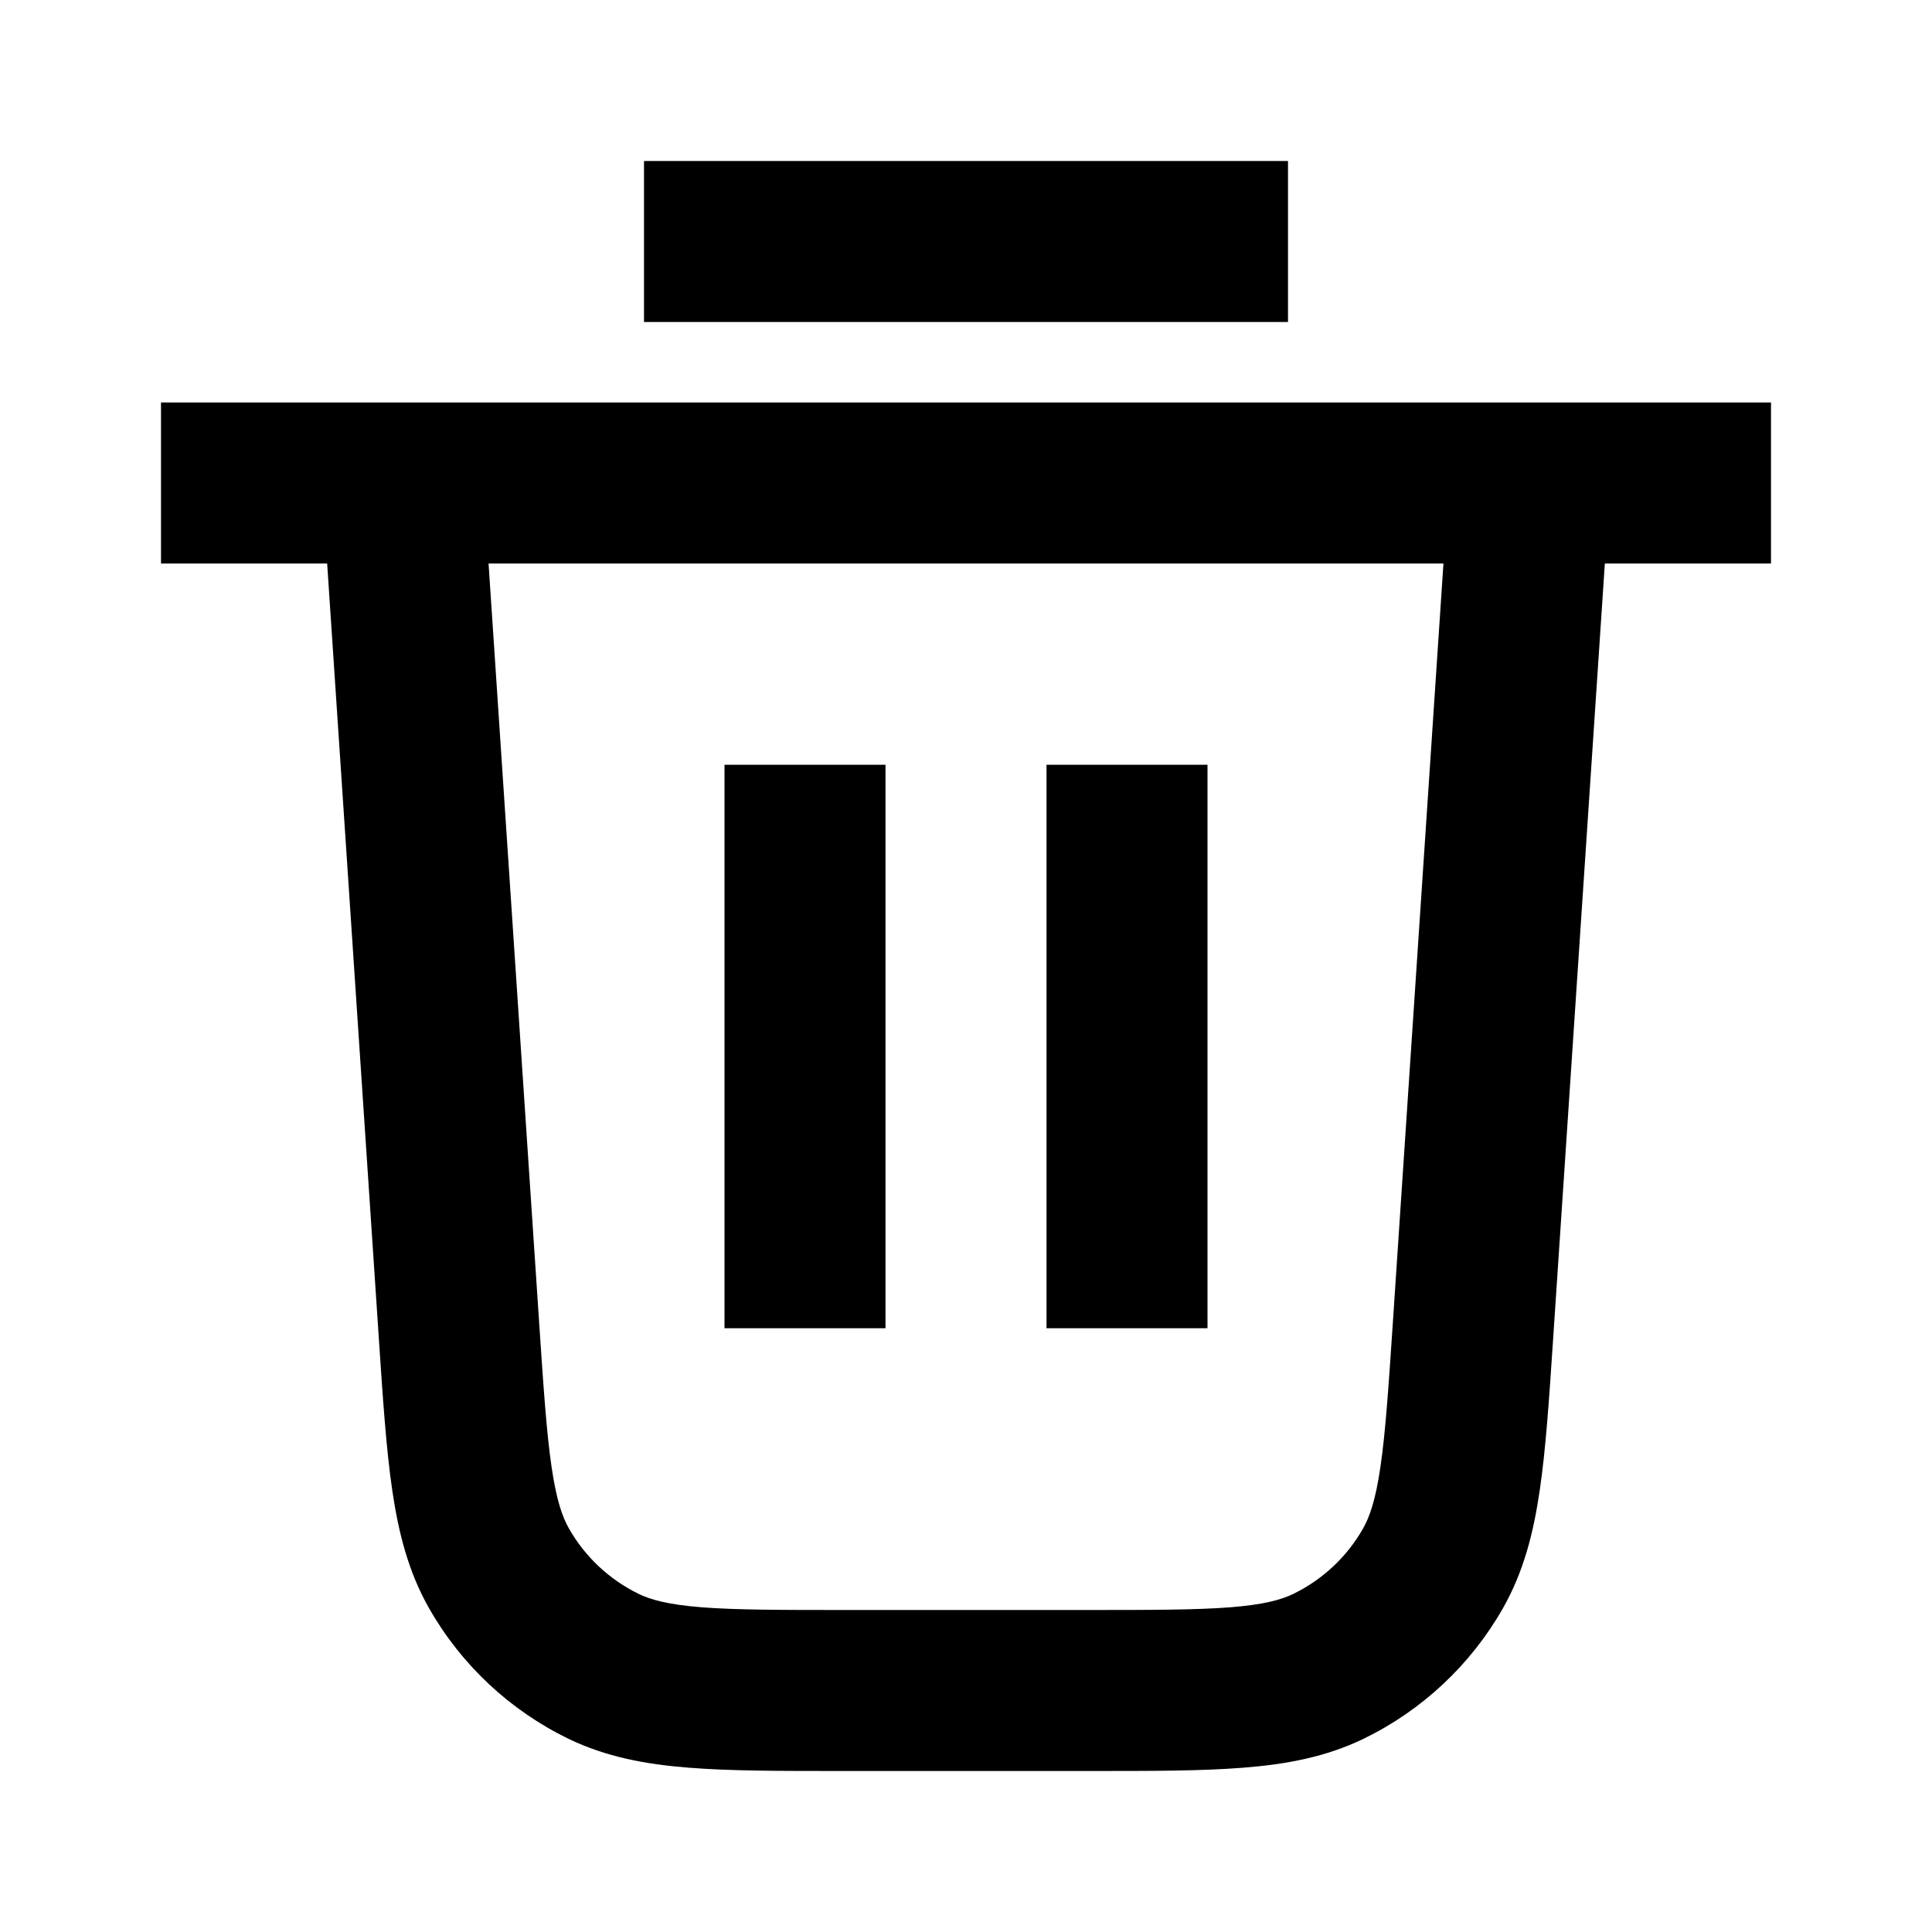
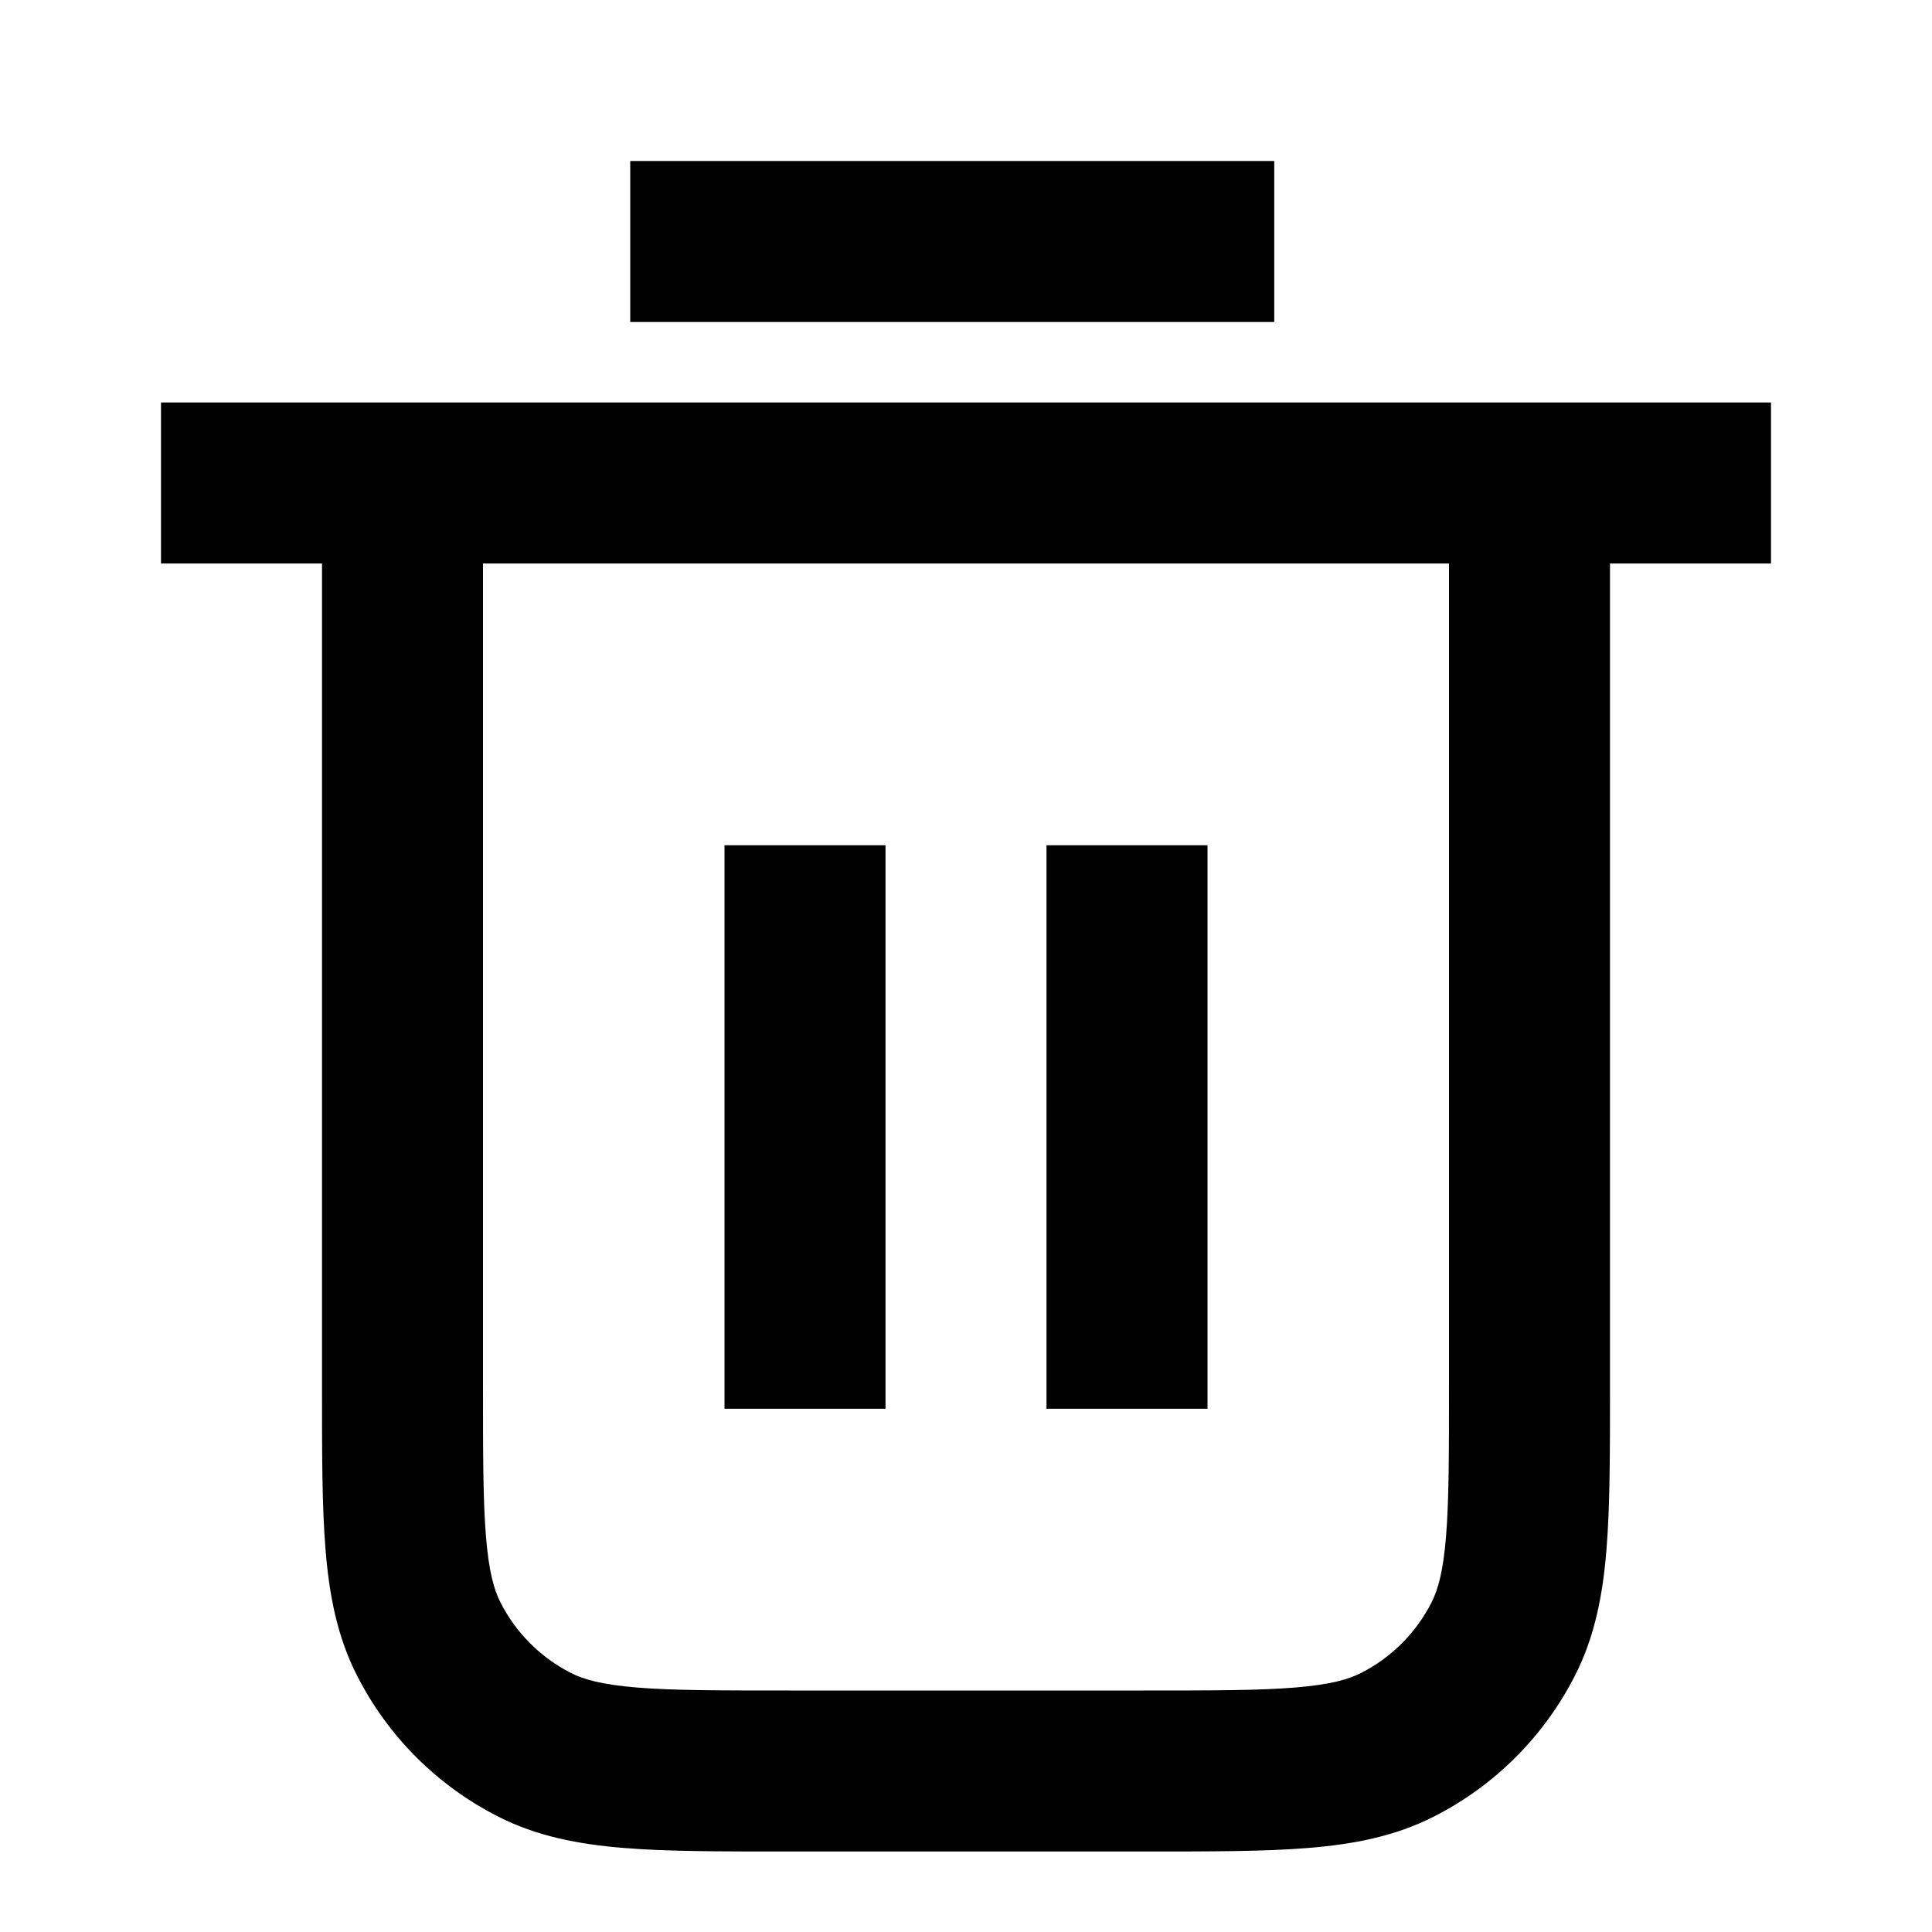
- <svg xmlns="http://www.w3.org/2000/svg" viewBox="0 0 24 24">
-   <path fill-rule="evenodd" clip-rule="evenodd" d="M8 2H16V4H8V2ZM4.992 5H2V7H4.064L4.706 16.625C4.756 17.381 4.798 18.006 4.873 18.515C4.951 19.045 5.074 19.529 5.331 19.98C5.731 20.682 6.335 21.247 7.062 21.6C7.53 21.826 8.021 21.917 8.555 21.959C9.067 22 9.694 22 10.451 22H13.549C14.306 22 14.933 22 15.445 21.959C15.979 21.917 16.471 21.826 16.938 21.6C17.665 21.247 18.269 20.682 18.669 19.98C18.926 19.529 19.049 19.045 19.127 18.515C19.202 18.006 19.244 17.381 19.294 16.625L19.936 7H22V5H19.008C19.002 5 18.996 5 18.99 5H5.01C5.004 5 4.998 5 4.992 5ZM17.931 7H6.069L6.699 16.453C6.753 17.258 6.79 17.803 6.852 18.224C6.912 18.633 6.985 18.843 7.069 18.99C7.269 19.341 7.571 19.623 7.934 19.8C8.087 19.874 8.301 19.933 8.713 19.966C9.137 19.999 9.684 20 10.491 20H13.509C14.316 20 14.863 19.999 15.287 19.966C15.699 19.933 15.913 19.874 16.066 19.8C16.429 19.623 16.731 19.341 16.931 18.99C17.015 18.843 17.088 18.633 17.148 18.224C17.21 17.803 17.247 17.258 17.301 16.453L17.931 7ZM11 9.5V16.5H9V9.5H11ZM15 9.5V16.5H13V9.5H15Z" fill="currentColor" />
+ <svg xmlns="http://www.w3.org/2000/svg" width="24" height="24" viewBox="0 0 24 24" fill="none">
+   <path d="M11 17.5H9V10.5H11V17.5Z" fill="currentColor" />
+   <path d="M15 17.5H13V10.5H15V17.5Z" fill="currentColor" />
+   <path fill-rule="evenodd" clip-rule="evenodd" d="M22 7H20V17.2C20 18.024 20.001 18.702 19.956 19.252C19.91 19.814 19.812 20.331 19.564 20.816C19.181 21.569 18.569 22.181 17.816 22.564C17.331 22.812 16.814 22.91 16.252 22.956C15.702 23.001 15.024 23 14.2 23H9.8C8.976 23 8.298 23.001 7.748 22.956C7.186 22.91 6.669 22.812 6.184 22.564C5.431 22.181 4.819 21.569 4.436 20.816C4.188 20.331 4.09 19.814 4.044 19.252C3.999 18.702 4 18.024 4 17.2V7H2V5H22V7ZM6 17.2C6 18.057 6 18.639 6.037 19.089C6.073 19.527 6.138 19.752 6.218 19.908C6.41 20.285 6.716 20.59 7.092 20.782C7.248 20.862 7.473 20.927 7.911 20.963C8.361 21 8.943 21 9.8 21H14.2C15.057 21 15.639 21 16.089 20.963C16.527 20.927 16.752 20.862 16.908 20.782C17.285 20.59 17.59 20.285 17.782 19.908C17.862 19.752 17.927 19.527 17.963 19.089C18 18.639 18 18.057 18 17.2V7H6V17.2Z" fill="currentColor" />
+   <path d="M15.829 4H7.829V2H15.829V4Z" fill="currentColor" />
</svg>
